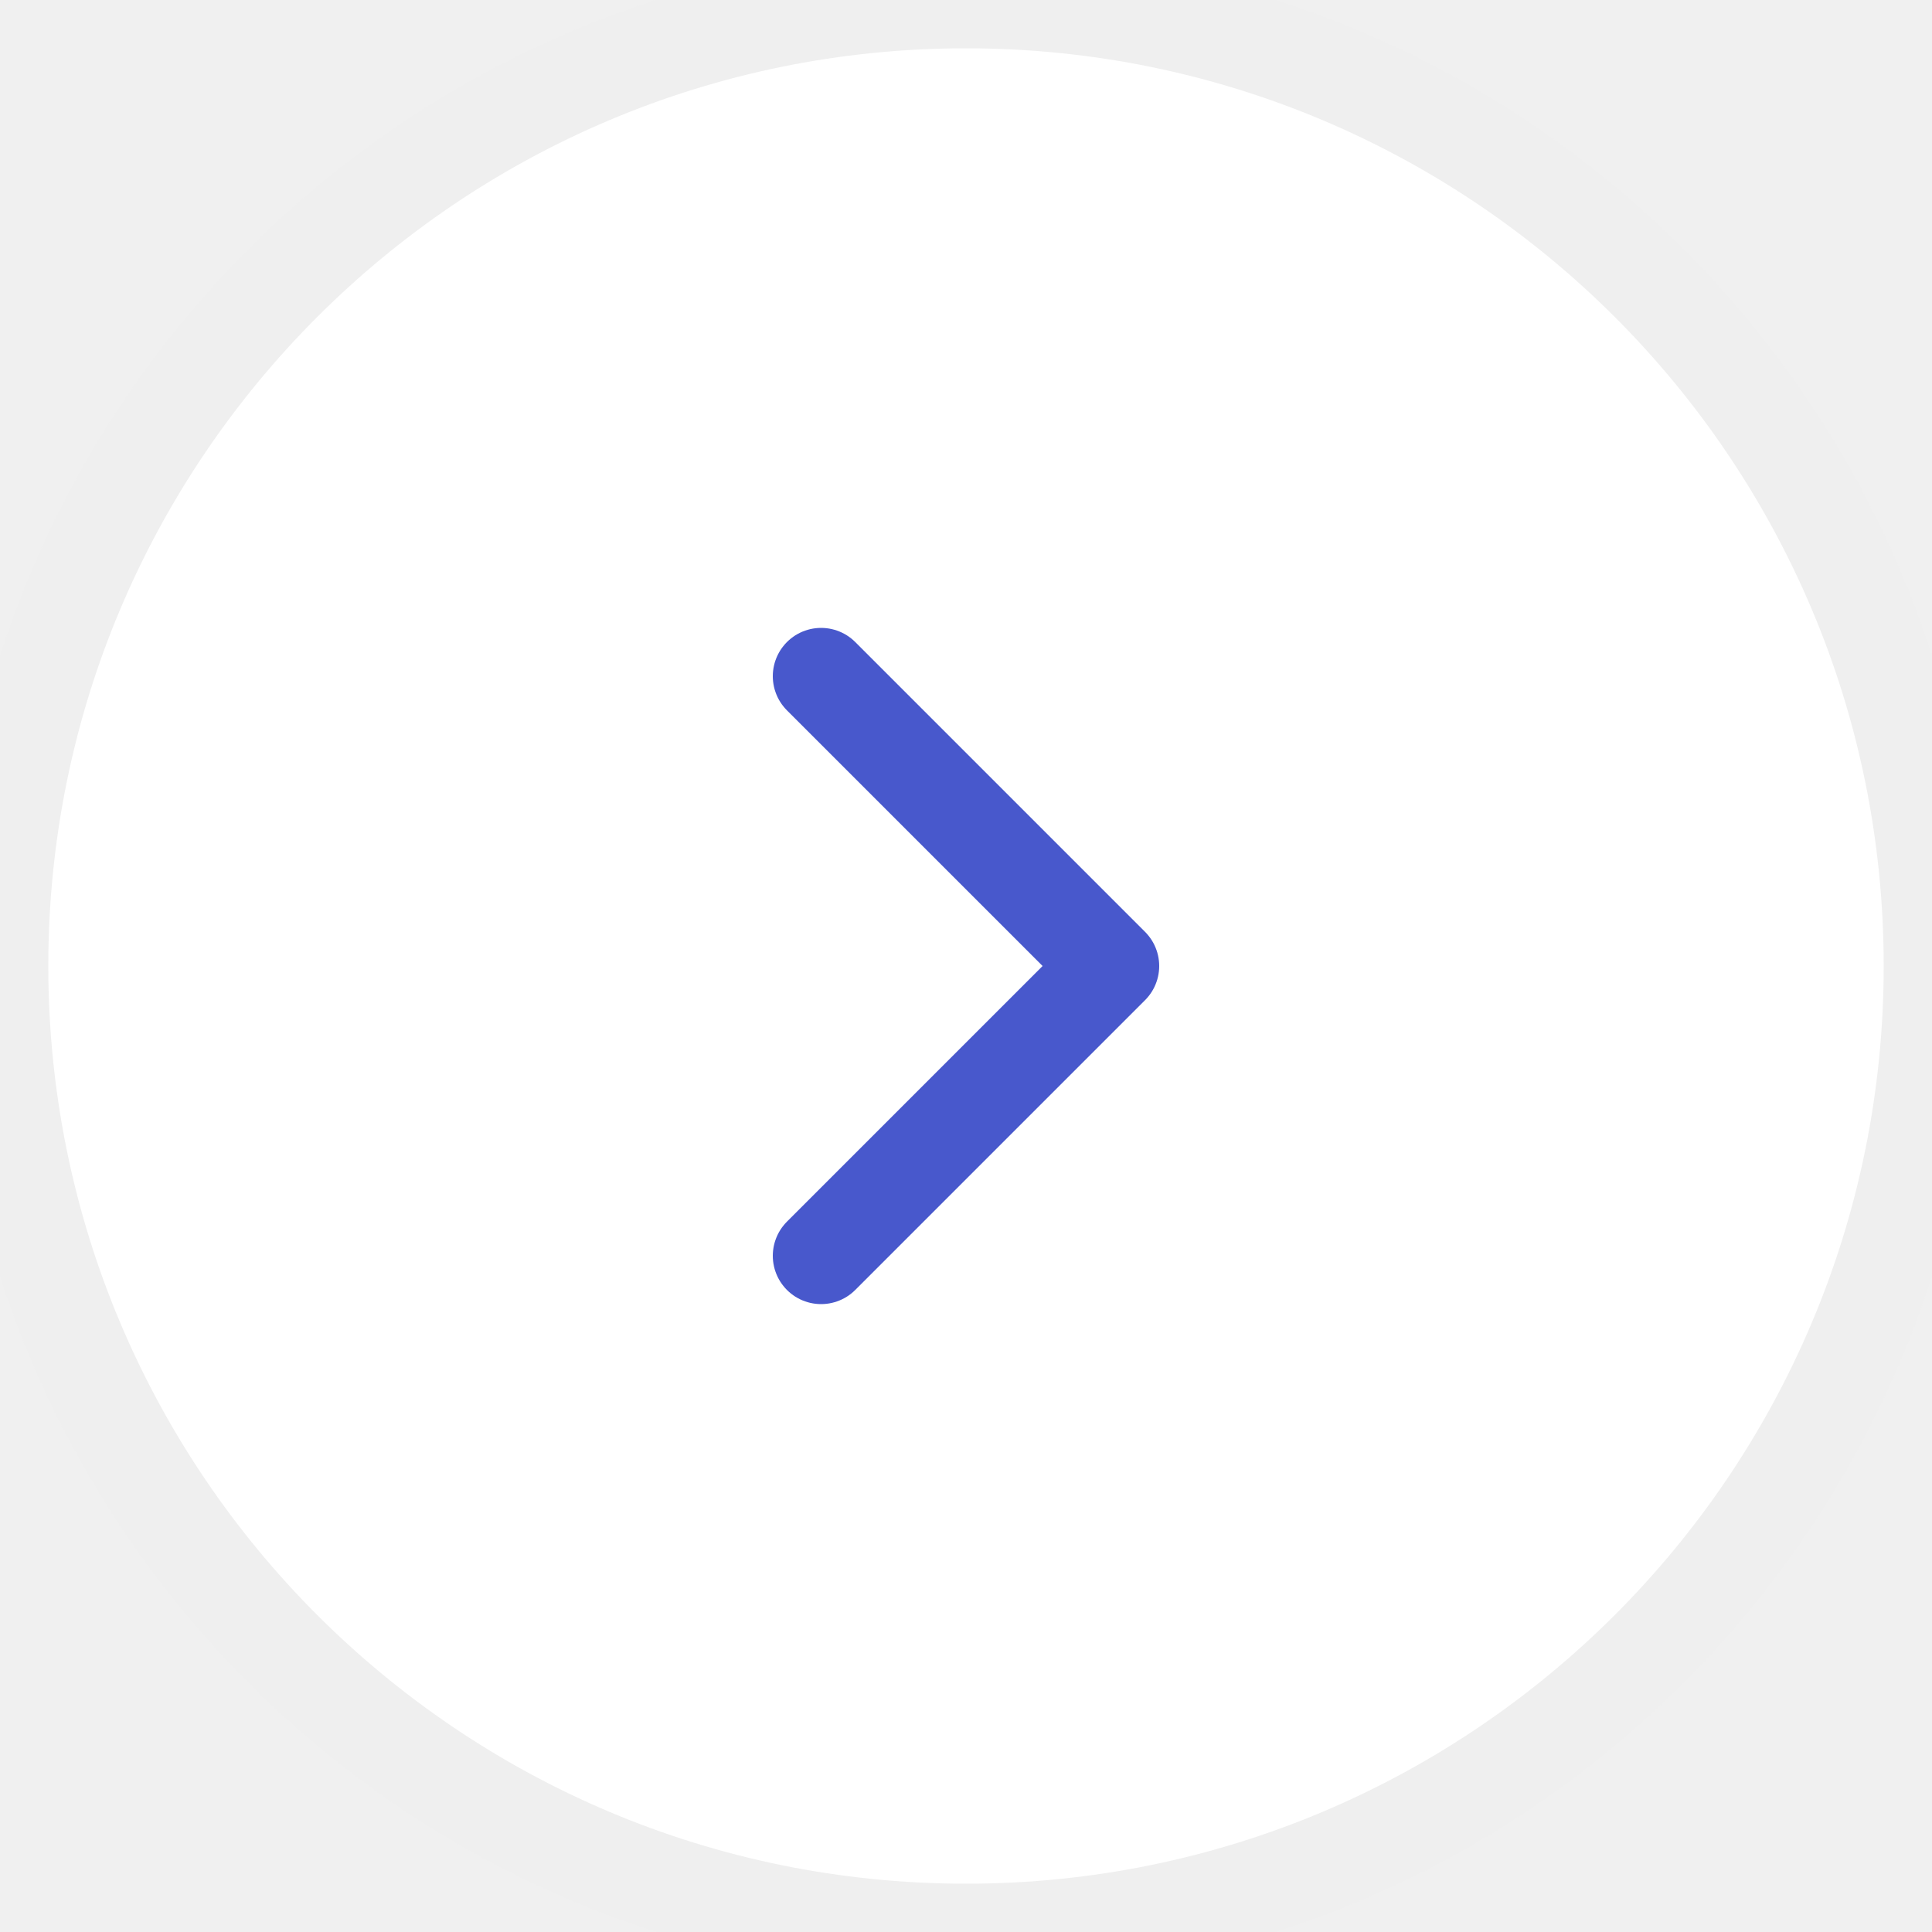
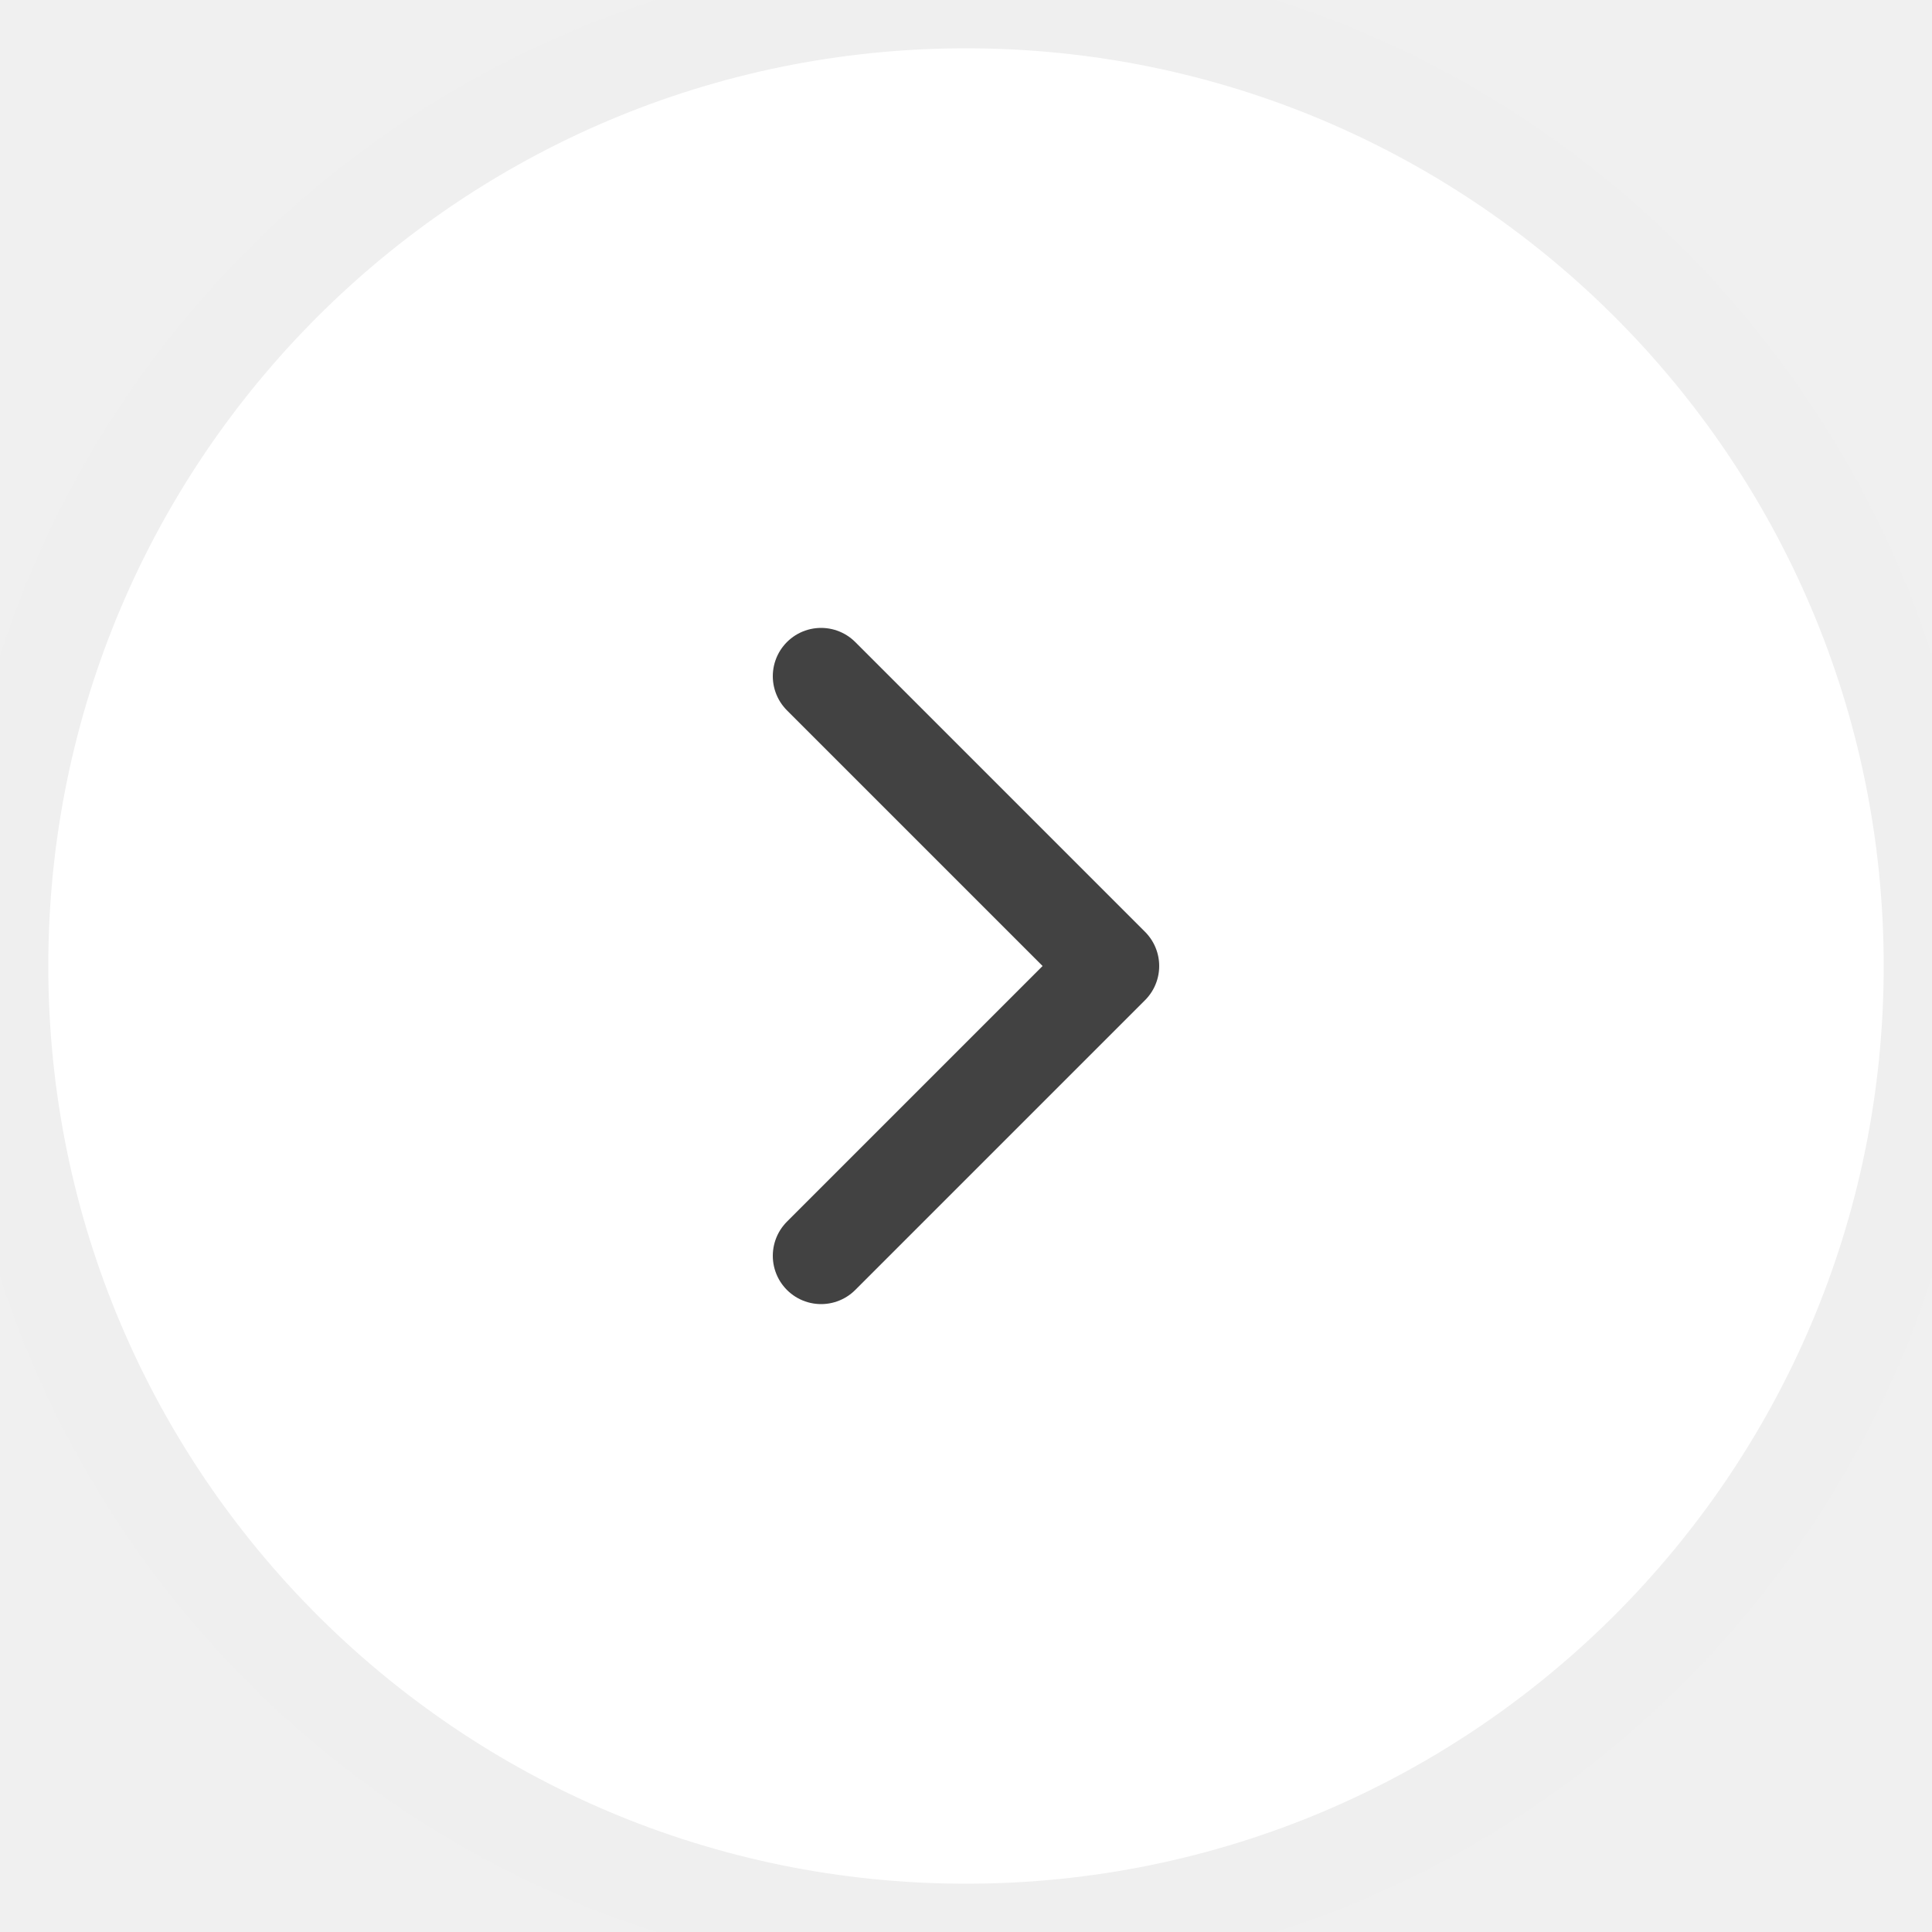
<svg xmlns="http://www.w3.org/2000/svg" width="40" height="40" viewBox="0 0 40 40" fill="none">
  <path d="M0 20C0 8.954 8.954 0 20 0C31.046 0 40 8.954 40 20C40 31.046 31.046 40 20 40C8.954 40 0 31.046 0 20Z" fill="white" />
-   <path d="M17 26L23 20L17 14" stroke="#4858CC" stroke-width="2" stroke-linecap="round" stroke-linejoin="round" />
+   <path d="M17 26L23 20L17 14" stroke="#424242" stroke-width="2" stroke-linecap="round" stroke-linejoin="round" />
  <path d="M20 39C9.507 39 1 30.493 1 20H-1C-1 31.598 8.402 41 20 41V39ZM39 20C39 30.493 30.493 39 20 39V41C31.598 41 41 31.598 41 20H39ZM20 1C30.493 1 39 9.507 39 20H41C41 8.402 31.598 -1 20 -1V1ZM20 -1C8.402 -1 -1 8.402 -1 20H1C1 9.507 9.507 1 20 1V-1Z" fill="#EFEFEF" />
</svg>
